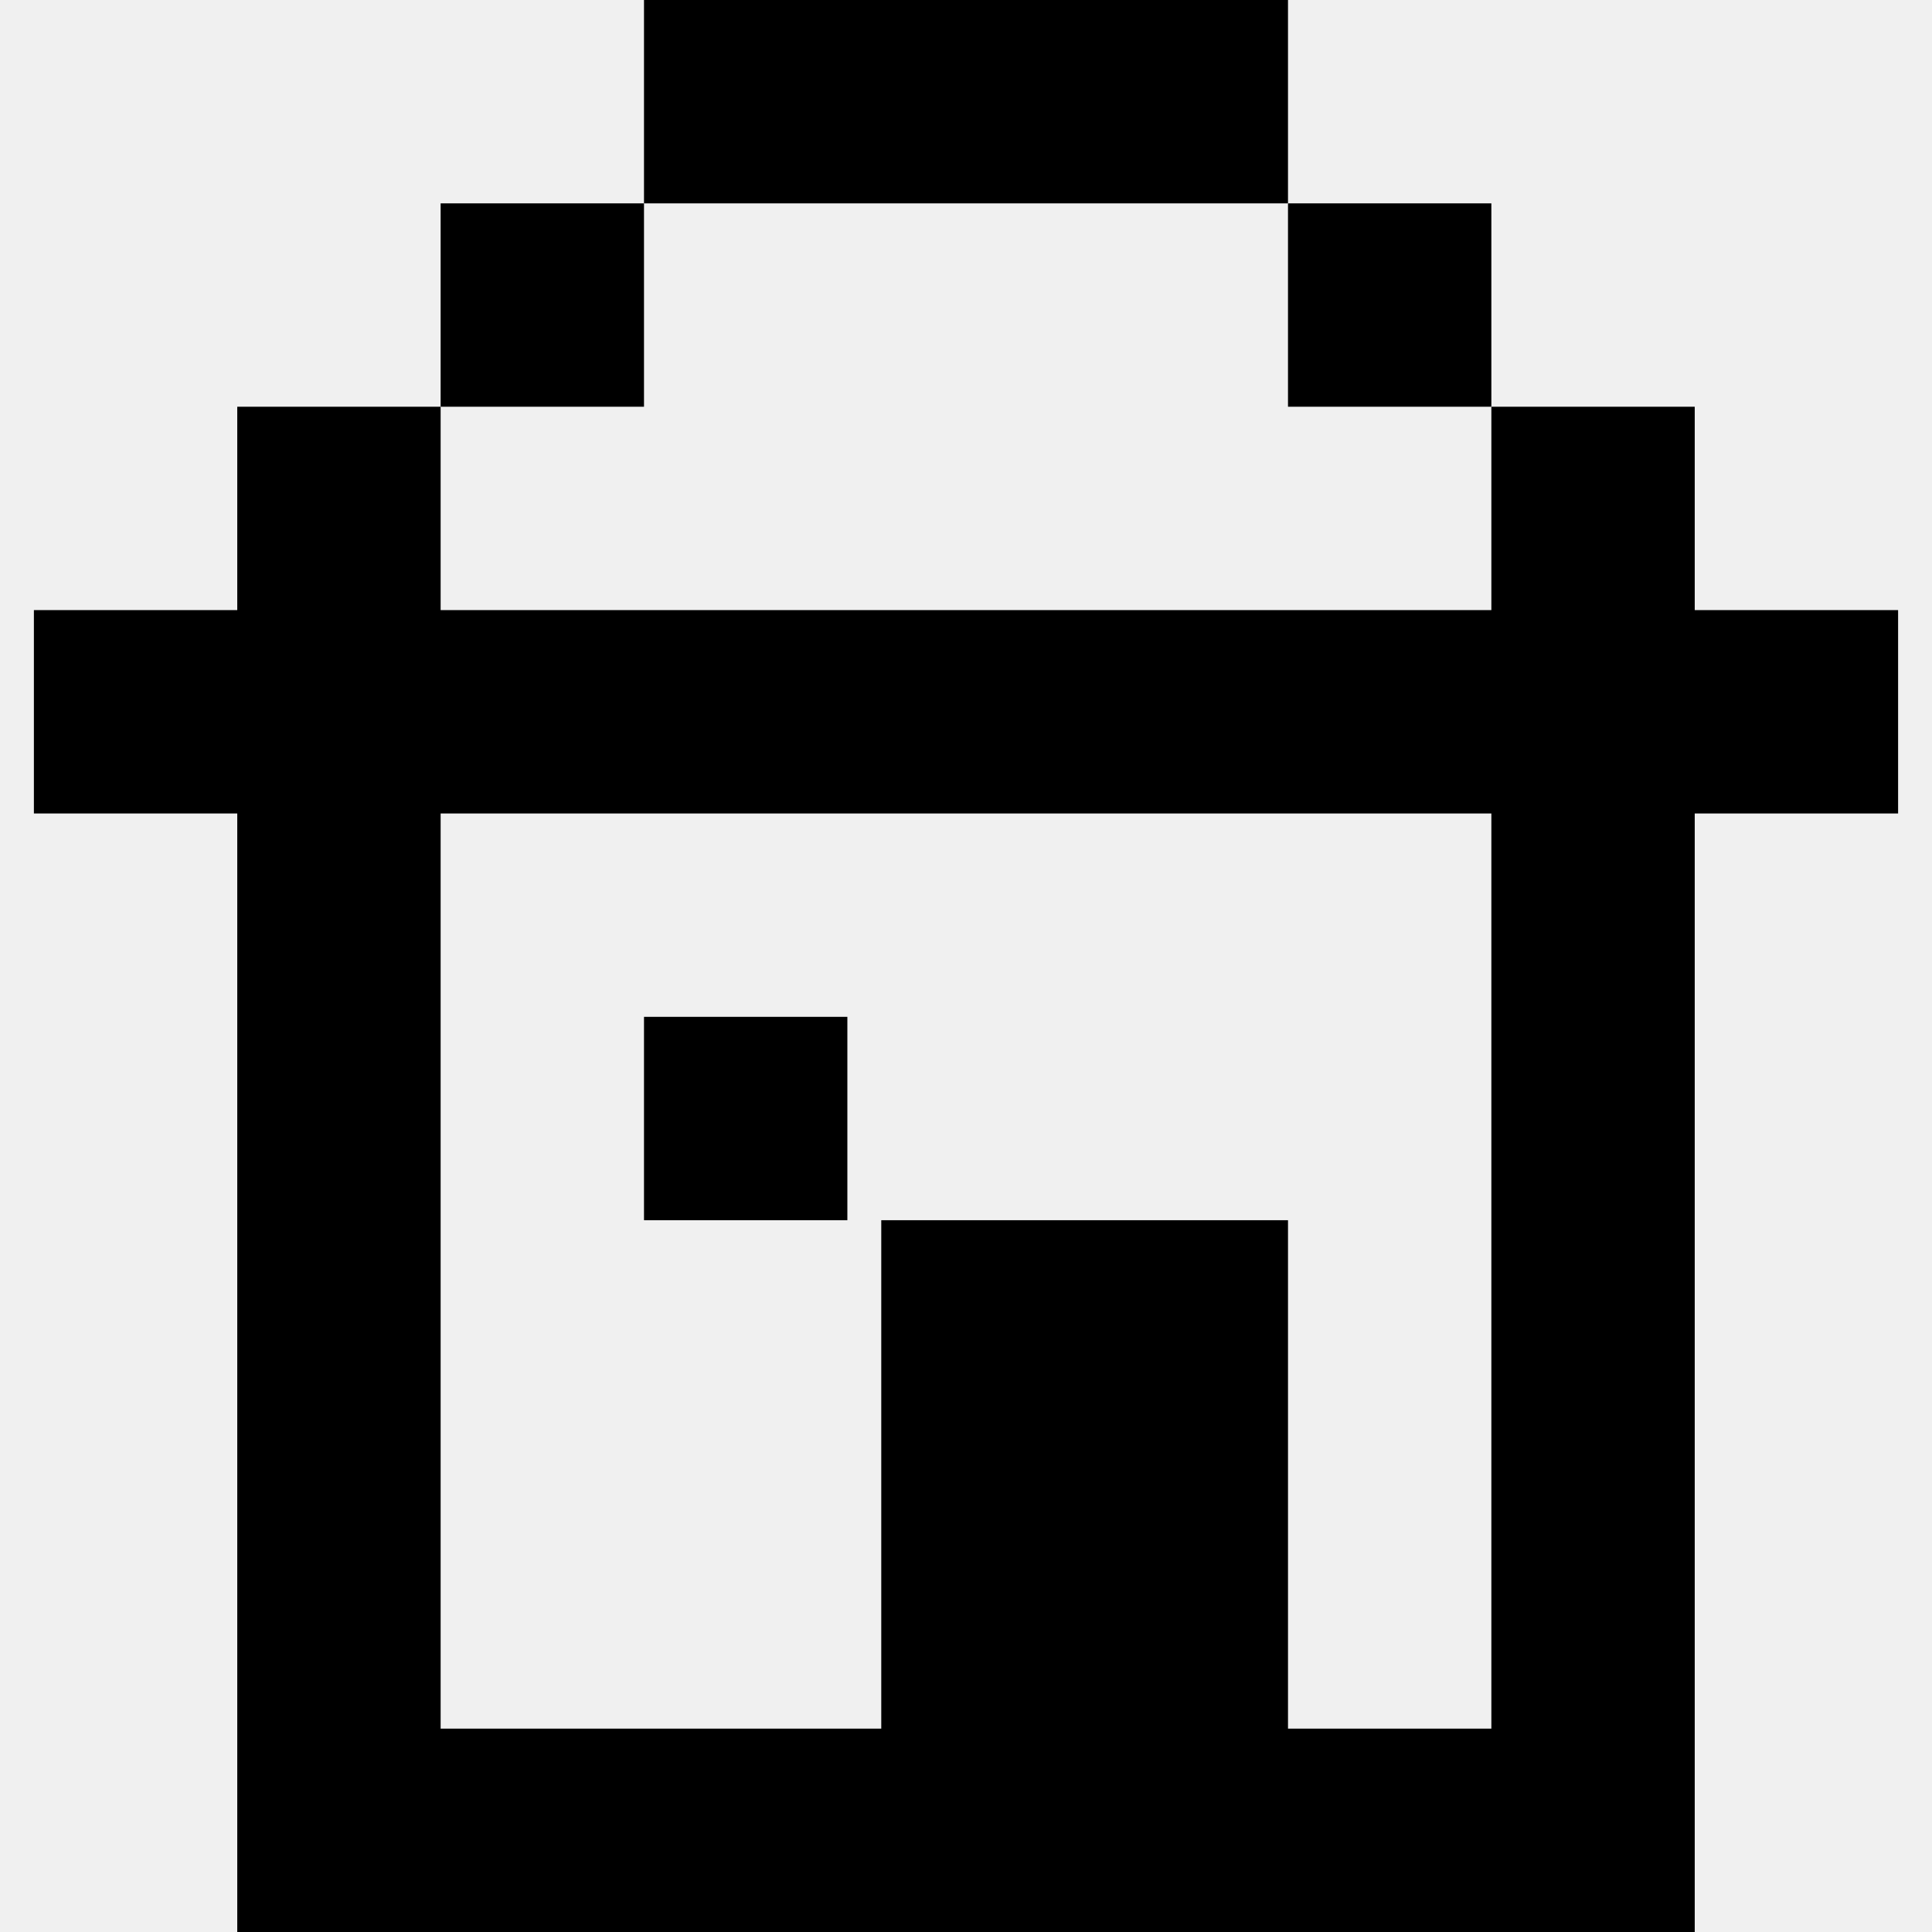
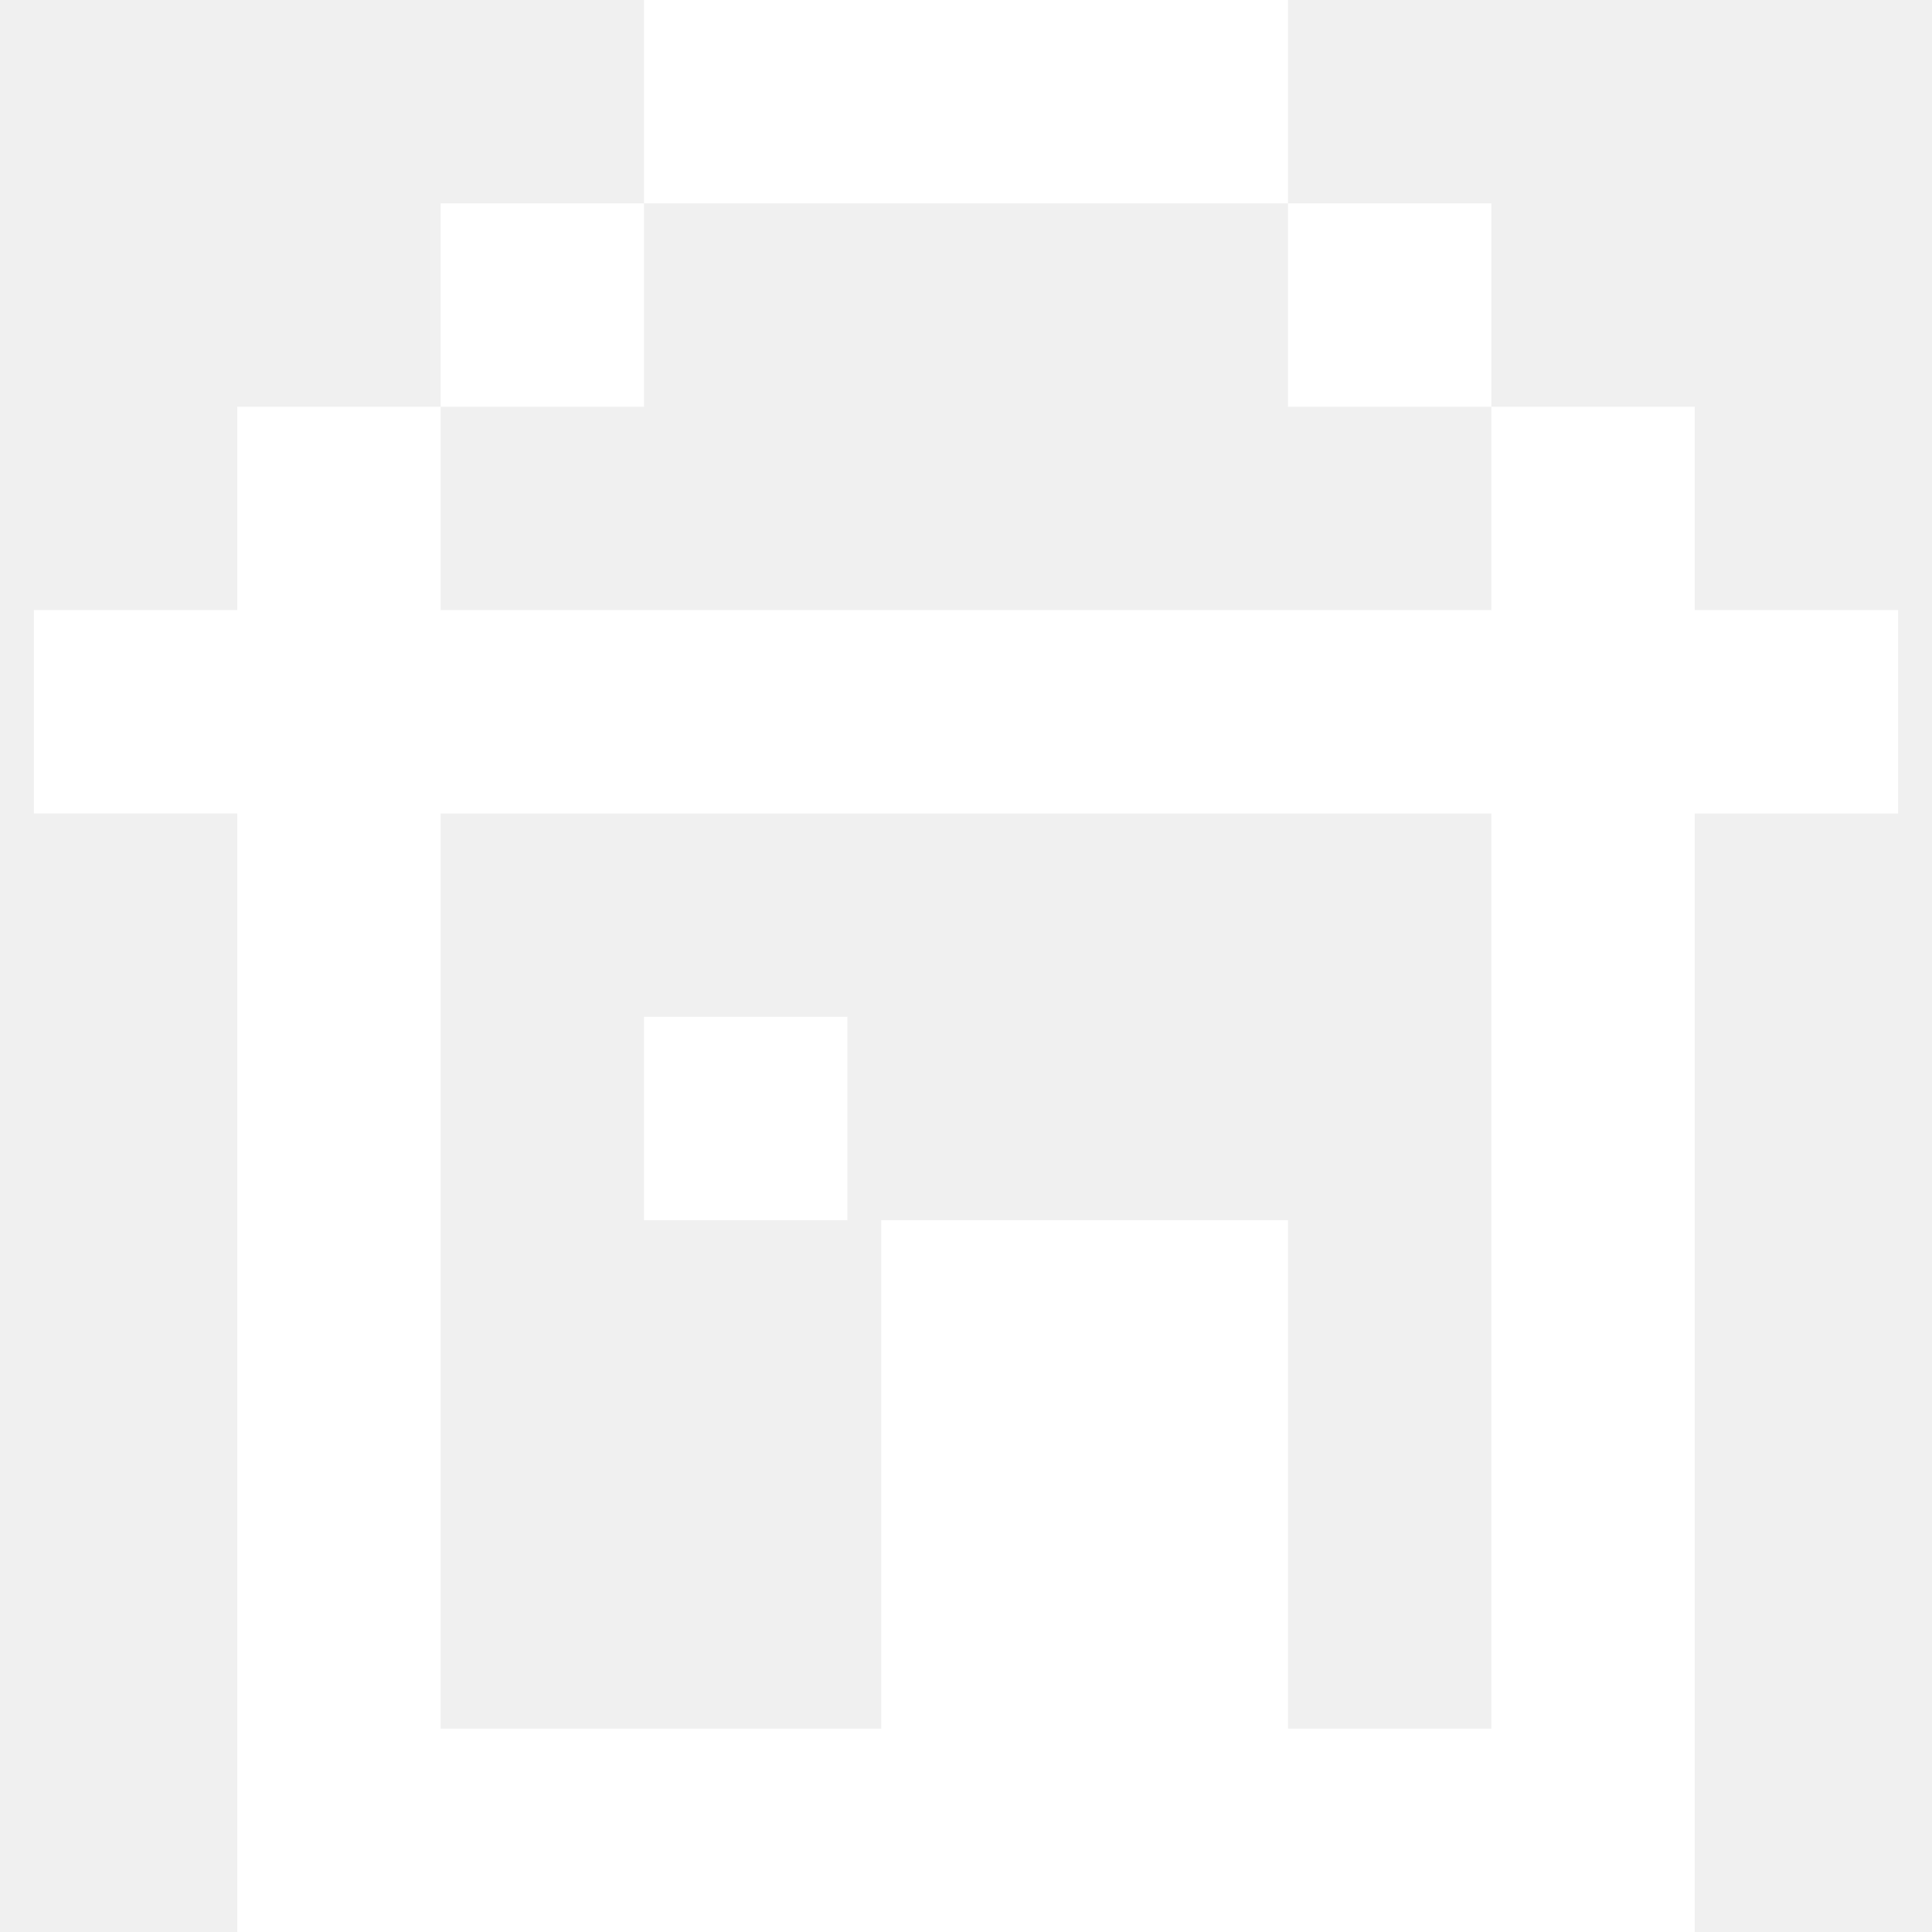
<svg xmlns="http://www.w3.org/2000/svg" version="1.1" id="Capa_1" viewBox="0 0 310.027 310.027" xml:space="preserve">
  <g>
    <g>
-       <path style="fill:#000000;" d="M38.073,310.027h103.342h65.269h65.269V130.538h32.634V97.903h-32.634V65.269h-32.634v32.634    H70.708V65.269H38.073v32.634H5.439v32.634h32.634V310.027z M239.319,130.538v146.855h-32.634v-81.586h-65.269v81.586H70.708    V130.538H239.319z" />
-       <rect x="70.708" y="32.634" style="fill:#000000;" width="32.634" height="32.634" />
-       <rect x="103.342" y="163.172" style="fill:#000000;" width="32.634" height="32.634" />
-       <polygon style="fill:#000000;" points="174.05,32.634 184.928,32.634 206.684,32.634 206.684,0 184.928,0 174.05,0 135.977,0     103.342,0 103.342,32.634 135.977,32.634   " />
-       <rect x="206.684" y="32.634" style="fill:#000000;" width="32.634" height="32.634" />
+       <path style="fill:#FFFFFF;" d="M38.073,310.027h103.342h65.269h65.269V130.538h32.634V97.903h-32.634V65.269h-32.634v32.634    H70.708V65.269H38.073v32.634H5.439v32.634h32.634V310.027z M239.319,130.538v146.855h-32.634v-81.586h-65.269v81.586H70.708    V130.538H239.319z" />
+       <rect x="70.708" y="32.634" style="fill:#FFFFFF;" width="32.634" height="32.634" />
+       <rect x="103.342" y="163.172" style="fill:#FFFFFF;" width="32.634" height="32.634" />
+       <polygon style="fill:#FFFFFF;" points="174.05,32.634 184.928,32.634 206.684,32.634 206.684,0 184.928,0 174.05,0 135.977,0     103.342,0 103.342,32.634 135.977,32.634   " />
+       <rect x="206.684" y="32.634" style="fill:#FFFFFF;" width="32.634" height="32.634" />
    </g>
  </g>
</svg>
